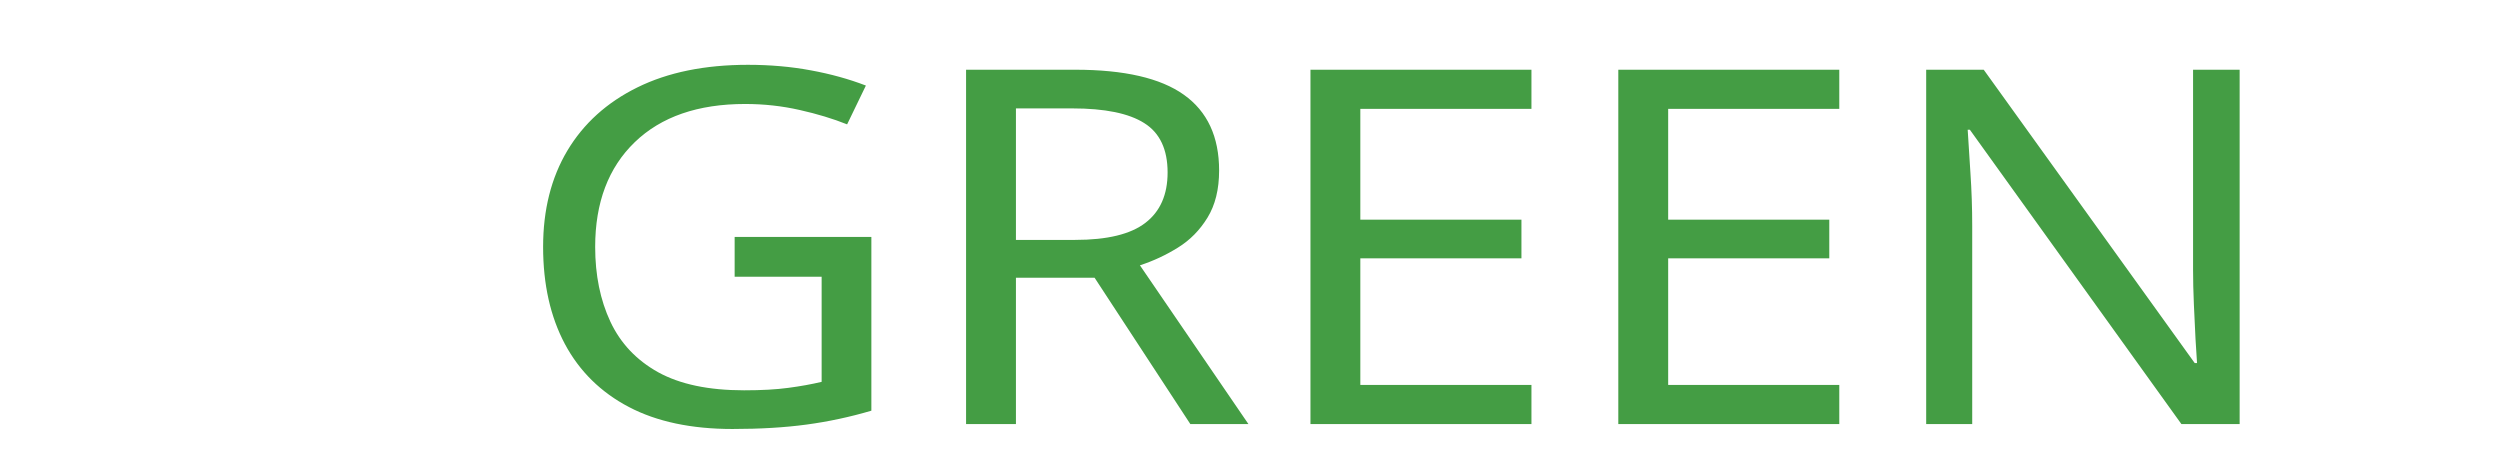
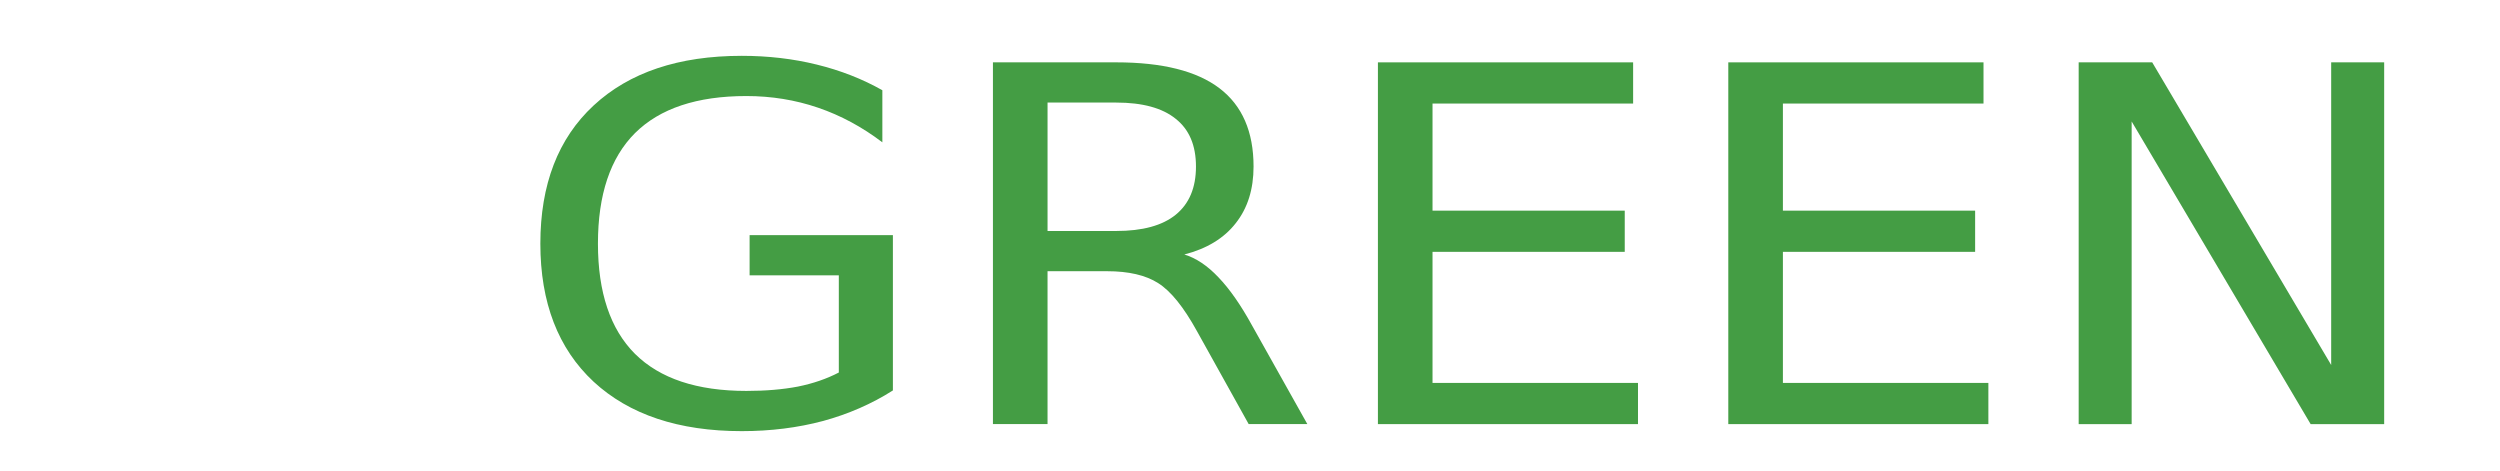
<svg xmlns="http://www.w3.org/2000/svg" width="301.181" height="56.693" id="svg3794" version="1.1">
  <defs id="defs3" />
  <g id="layer1" transform="translate(0,-134.6457)">
-     <text xml:space="preserve" style="font-size:63.148px;font-style:normal;font-weight:normal;line-height:125%;letter-spacing:0px;word-spacing:0px;fill:#000000;fill-opacity:1;stroke:none;font-family:Sans" x="58.081" y="196.199" id="text2985" transform="scale(1.056318,0.9466849)">
-       <tspan id="tspan2987" x="58.081" y="196.199" style="font-style:normal;font-variant:normal;font-weight:normal;font-stretch:normal;fill:#449d44;fill-opacity:1;font-family:DokChampa;-inkscape-font-specification:DokChampa">GREEN</tspan>
-     </text>
+     <g transform="scale(1.056318,0.9466849)" style="font-size:63.148px;font-style:normal;font-weight:normal;line-height:125%;letter-spacing:0px;word-spacing:0px;fill:#449d44;fill-opacity:1;stroke:none;font-family:Sans" id="text2985">
+       <path d="m 95.667,189.631 0,-12.364 -10.175,0 0,-5.118 16.342,0 0,19.765 c -2.405,1.706 -5.057,3.001 -7.955,3.885 -2.898,0.863 -5.992,1.295 -9.281,1.295 -7.195,-1e-5 -12.827,-2.097 -16.897,-6.29 -4.05,-4.214 -6.074,-10.072 -6.074,-17.575 -3e-6,-7.523 2.025,-13.382 6.074,-17.575 4.07,-4.214 9.702,-6.321 16.897,-6.321 3.001,5e-5 5.848,0.37 8.541,1.11 2.713,0.74 5.211,1.83 7.493,3.268 l 0,6.629 c -2.302,-1.953 -4.748,-3.423 -7.338,-4.409 -2.59,-0.987 -5.314,-1.48 -8.171,-1.48 -5.632,4e-5 -9.867,1.573 -12.704,4.718 -2.816,3.145 -4.224,7.832 -4.224,14.06 -1e-5,6.208 1.408,10.884 4.224,14.029 2.837,3.145 7.071,4.718 12.704,4.718 2.199,0 4.163,-0.185 5.889,-0.555 1.727,-0.391 3.279,-0.987 4.656,-1.788" style="font-variant:normal;font-stretch:normal;font-family:DokChampa;-inkscape-font-specification:DokChampa;fill:#449d44;fill-opacity:1" id="path6746" />
+       <path d="m 135.073,174.615 c 1.336,0.452 2.631,1.418 3.885,2.898 1.274,1.48 2.549,3.515 3.823,6.105 l 6.321,12.58 -6.691,0 -5.889,-11.809 c -1.521,-3.083 -3.001,-5.129 -4.44,-6.136 -1.418,-1.007 -3.361,-1.511 -5.828,-1.511 l -6.783,0 0,19.456 -6.228,0 0,-46.035 14.06,0 c 5.262,4e-5 9.188,1.1 11.779,3.299 2.59,2.2 3.885,5.519 3.885,9.959 -4e-5,2.898 -0.678,5.303 -2.035,7.215 -1.336,1.912 -3.289,3.238 -5.858,3.978 m -15.602,-19.333 0,16.342 7.832,0 c 3.001,3e-5 5.262,-0.689 6.783,-2.066 1.542,-1.398 2.313,-3.443 2.313,-6.136 -3e-5,-2.693 -0.771,-4.718 -2.313,-6.074 -1.521,-1.377 -3.782,-2.066 -6.783,-2.066 l -7.832,0" style="font-variant:normal;font-stretch:normal;font-family:DokChampa;-inkscape-font-specification:DokChampa;fill:#449d44;fill-opacity:1" id="path6748" />
+       <path d="m 157.15,150.164 29.107,0 0,5.242 -22.879,0 0,13.629 21.923,0 0,5.242 -21.923,0 0,16.681 23.434,0 0,5.242 -29.662,0 0,-46.035" style="font-variant:normal;font-stretch:normal;font-family:DokChampa;-inkscape-font-specification:DokChampa;fill:#449d44;fill-opacity:1" id="path6750" />
+       <path d="m 197.111,150.164 29.107,0 0,5.242 -22.879,0 0,13.629 21.923,0 0,5.242 -21.923,0 0,16.681 23.434,0 0,5.242 -29.662,0 0,-46.035" style="font-variant:normal;font-stretch:normal;font-family:DokChampa;-inkscape-font-specification:DokChampa;fill:#449d44;fill-opacity:1" id="path6752" />
+       <path d="m 237.071,150.164 8.387,0 20.412,38.512 0,-38.512 6.043,0 0,46.035 -8.387,0 -20.412,-38.512 0,38.512 -6.043,0 0,-46.035" style="font-variant:normal;font-stretch:normal;font-family:DokChampa;-inkscape-font-specification:DokChampa;fill:#449d44;fill-opacity:1" id="path6754" />
+     </g>
  </g>
</svg>
